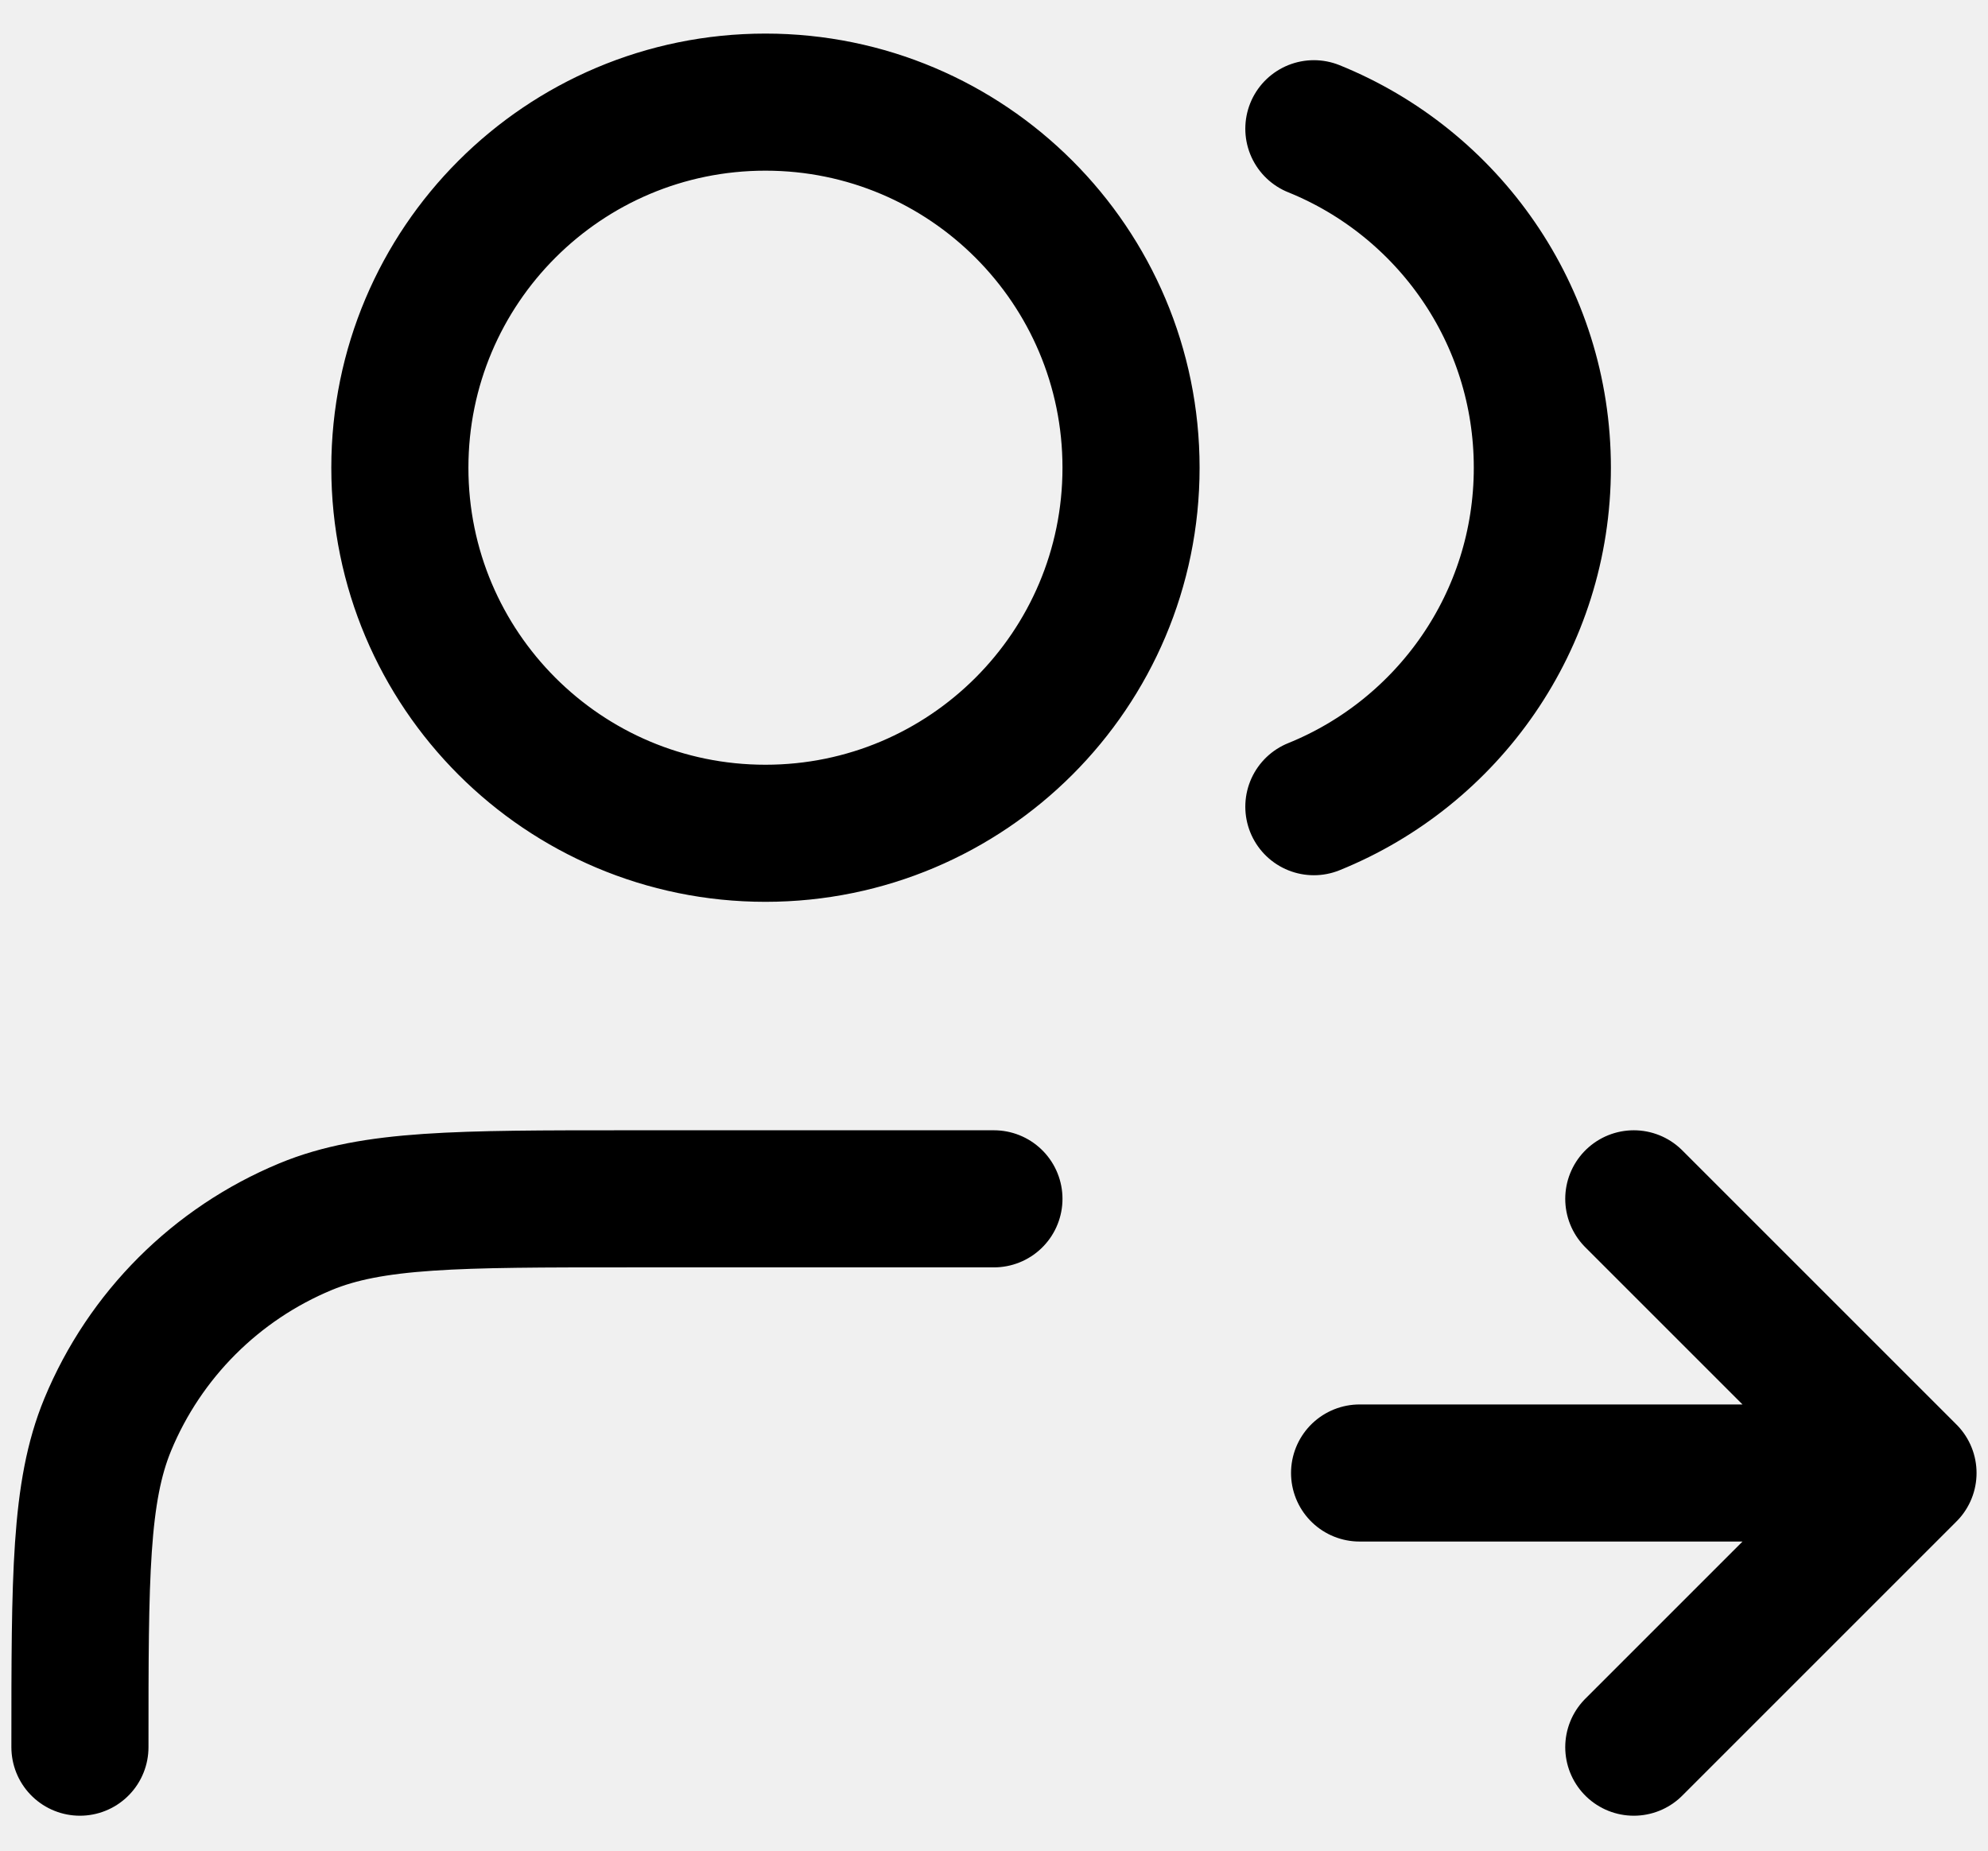
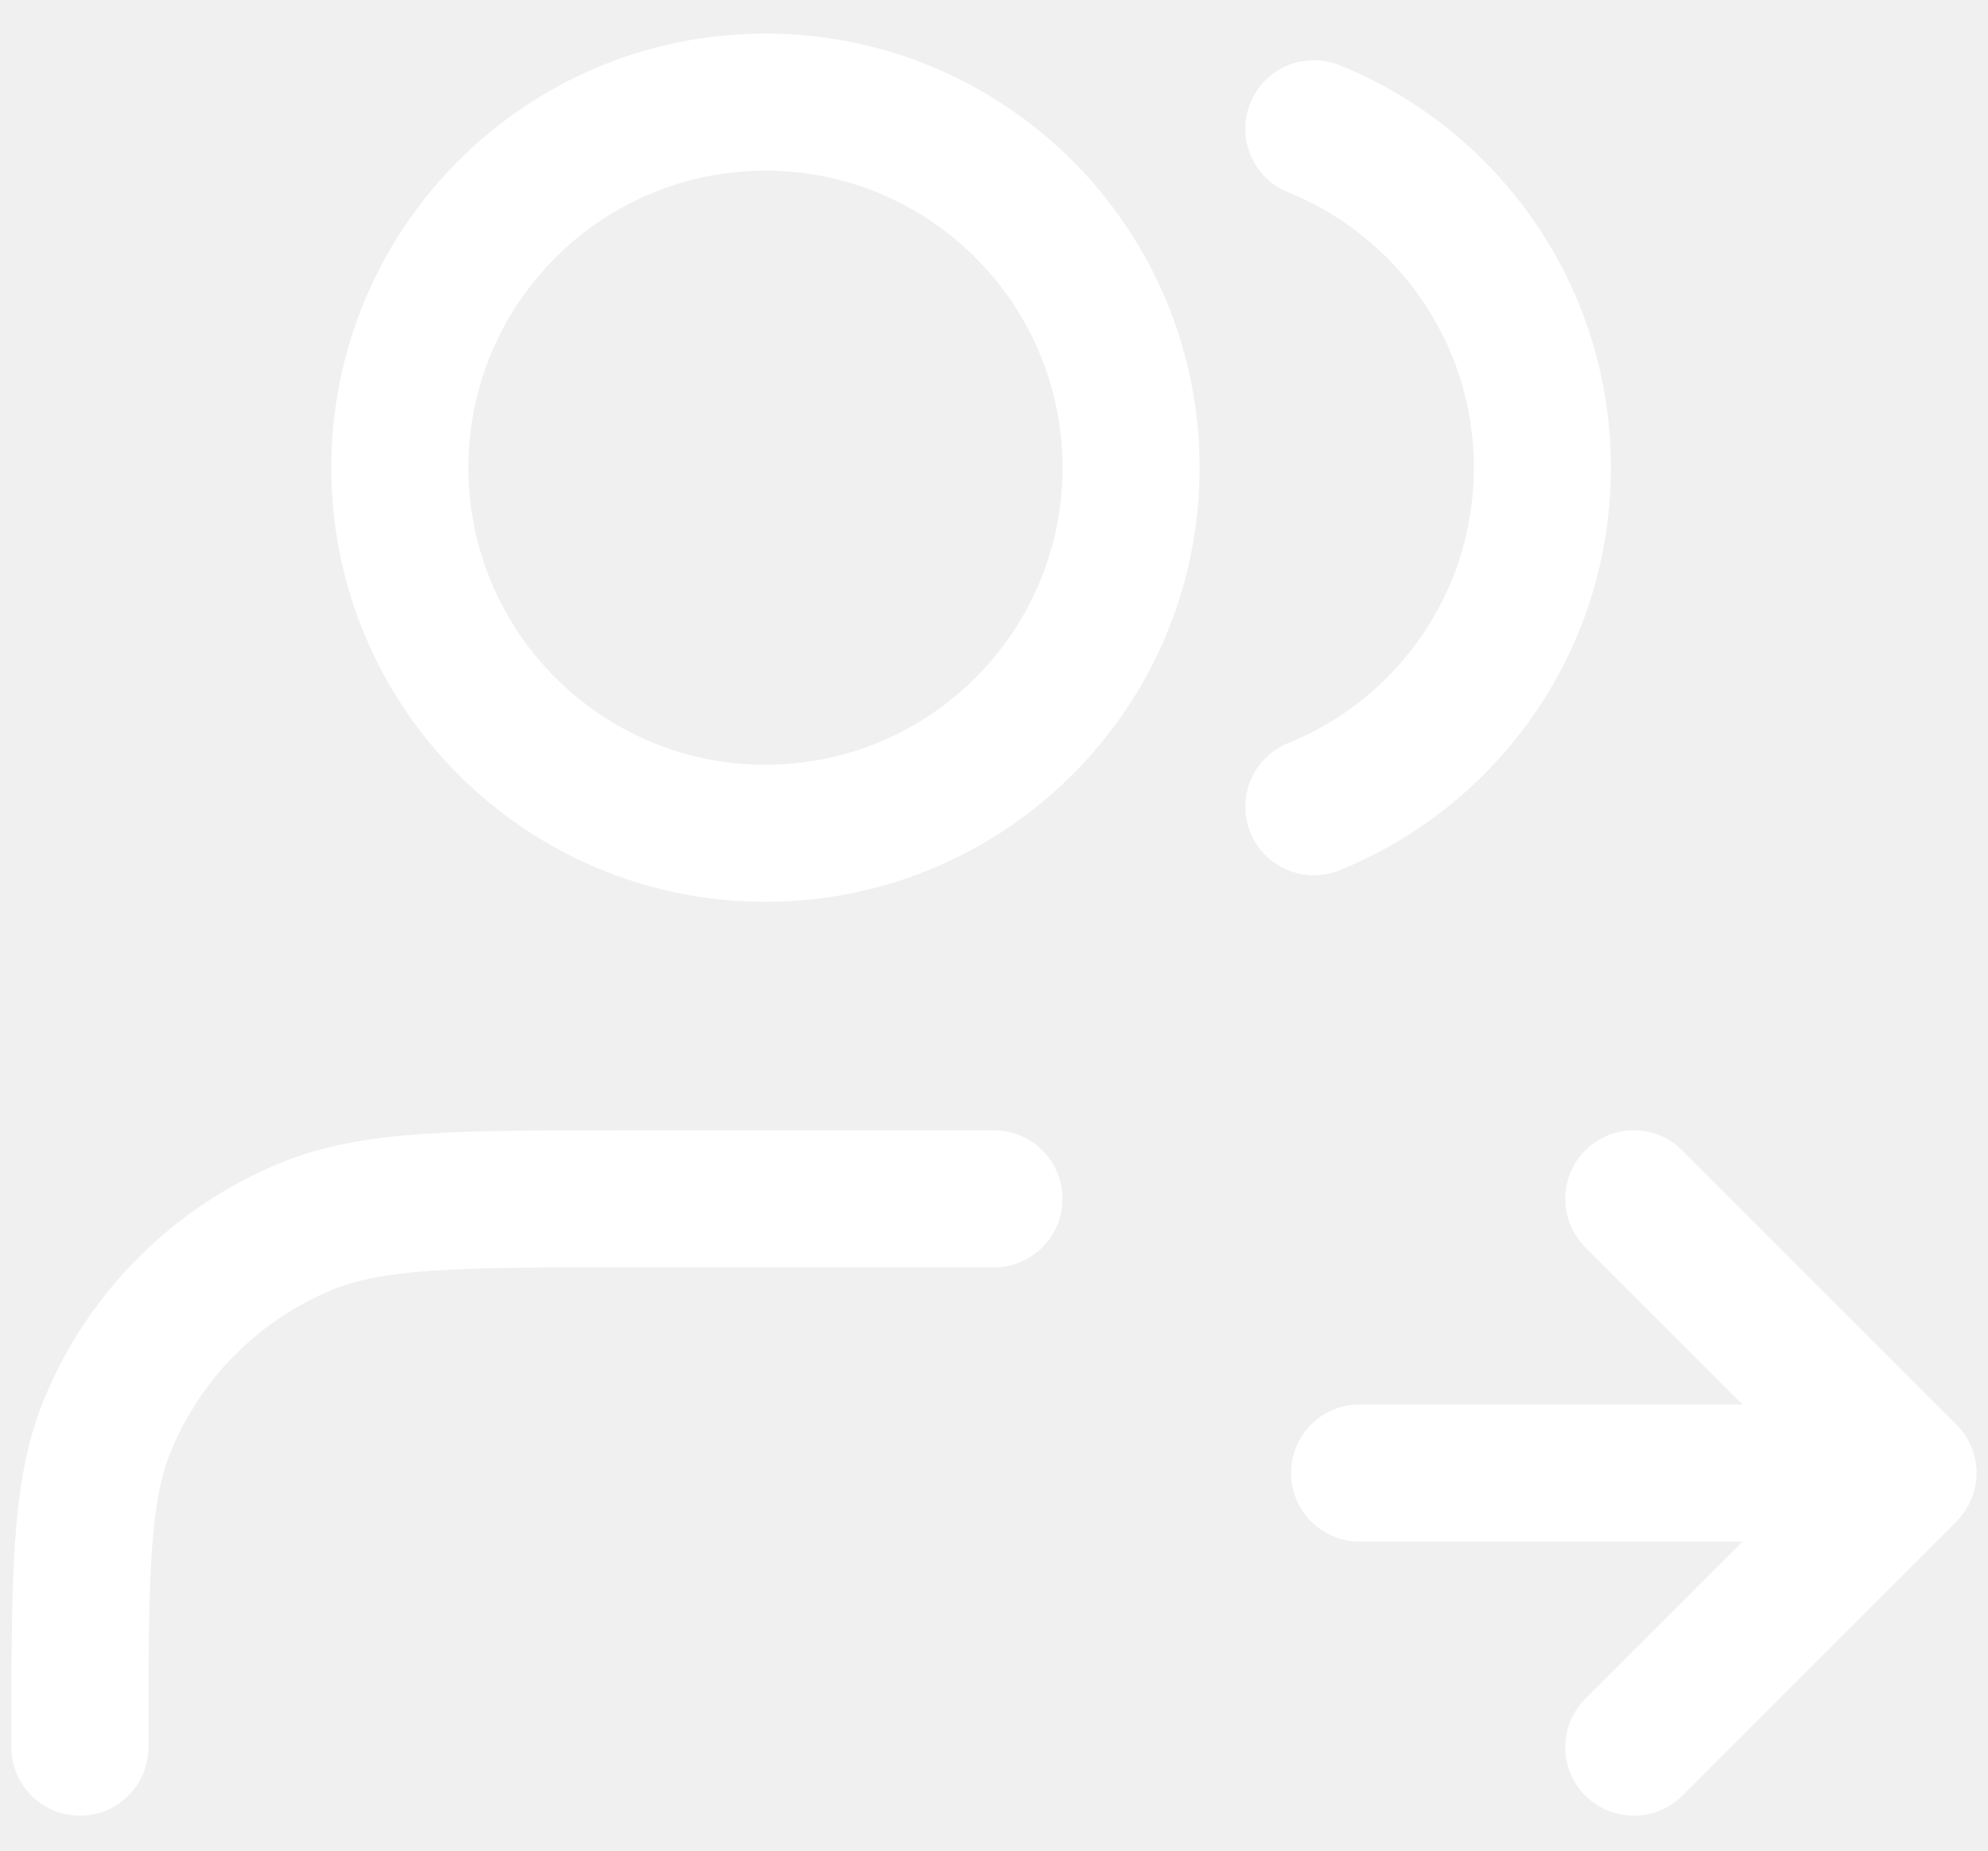
<svg xmlns="http://www.w3.org/2000/svg" width="29" height="27" viewBox="0 0 29 27" fill="none">
-   <path d="M23.833 25.49L27.833 21.49M27.833 21.49L23.833 17.49M27.833 21.49H19.833M19.166 1.878C21.121 2.669 22.499 4.585 22.499 6.824C22.499 9.062 21.121 10.978 19.166 11.769M14.499 17.49H9.166C6.681 17.49 5.438 17.49 4.458 17.896C3.152 18.438 2.113 19.476 1.572 20.783C1.166 21.763 1.166 23.005 1.166 25.49M16.499 6.824C16.499 9.769 14.111 12.157 11.166 12.157C8.22 12.157 5.833 9.769 5.833 6.824C5.833 3.878 8.22 1.49 11.166 1.49C14.111 1.49 16.499 3.878 16.499 6.824Z" stroke="black" stroke-width="2" stroke-linecap="round" stroke-linejoin="round" />
+   <path d="M23.833 25.49L27.833 21.49M27.833 21.49L23.833 17.49M27.833 21.49H19.833M19.166 1.878C21.121 2.669 22.499 4.585 22.499 6.824C22.499 9.062 21.121 10.978 19.166 11.769M14.499 17.49H9.166C6.681 17.49 5.438 17.49 4.458 17.896C3.152 18.438 2.113 19.476 1.572 20.783C1.166 21.763 1.166 23.005 1.166 25.49M16.499 6.824C16.499 9.769 14.111 12.157 11.166 12.157C8.22 12.157 5.833 9.769 5.833 6.824C5.833 3.878 8.22 1.49 11.166 1.49C14.111 1.49 16.499 3.878 16.499 6.824Z" stroke="white" stroke-width="2" stroke-linecap="round" stroke-linejoin="round" />
</svg>
